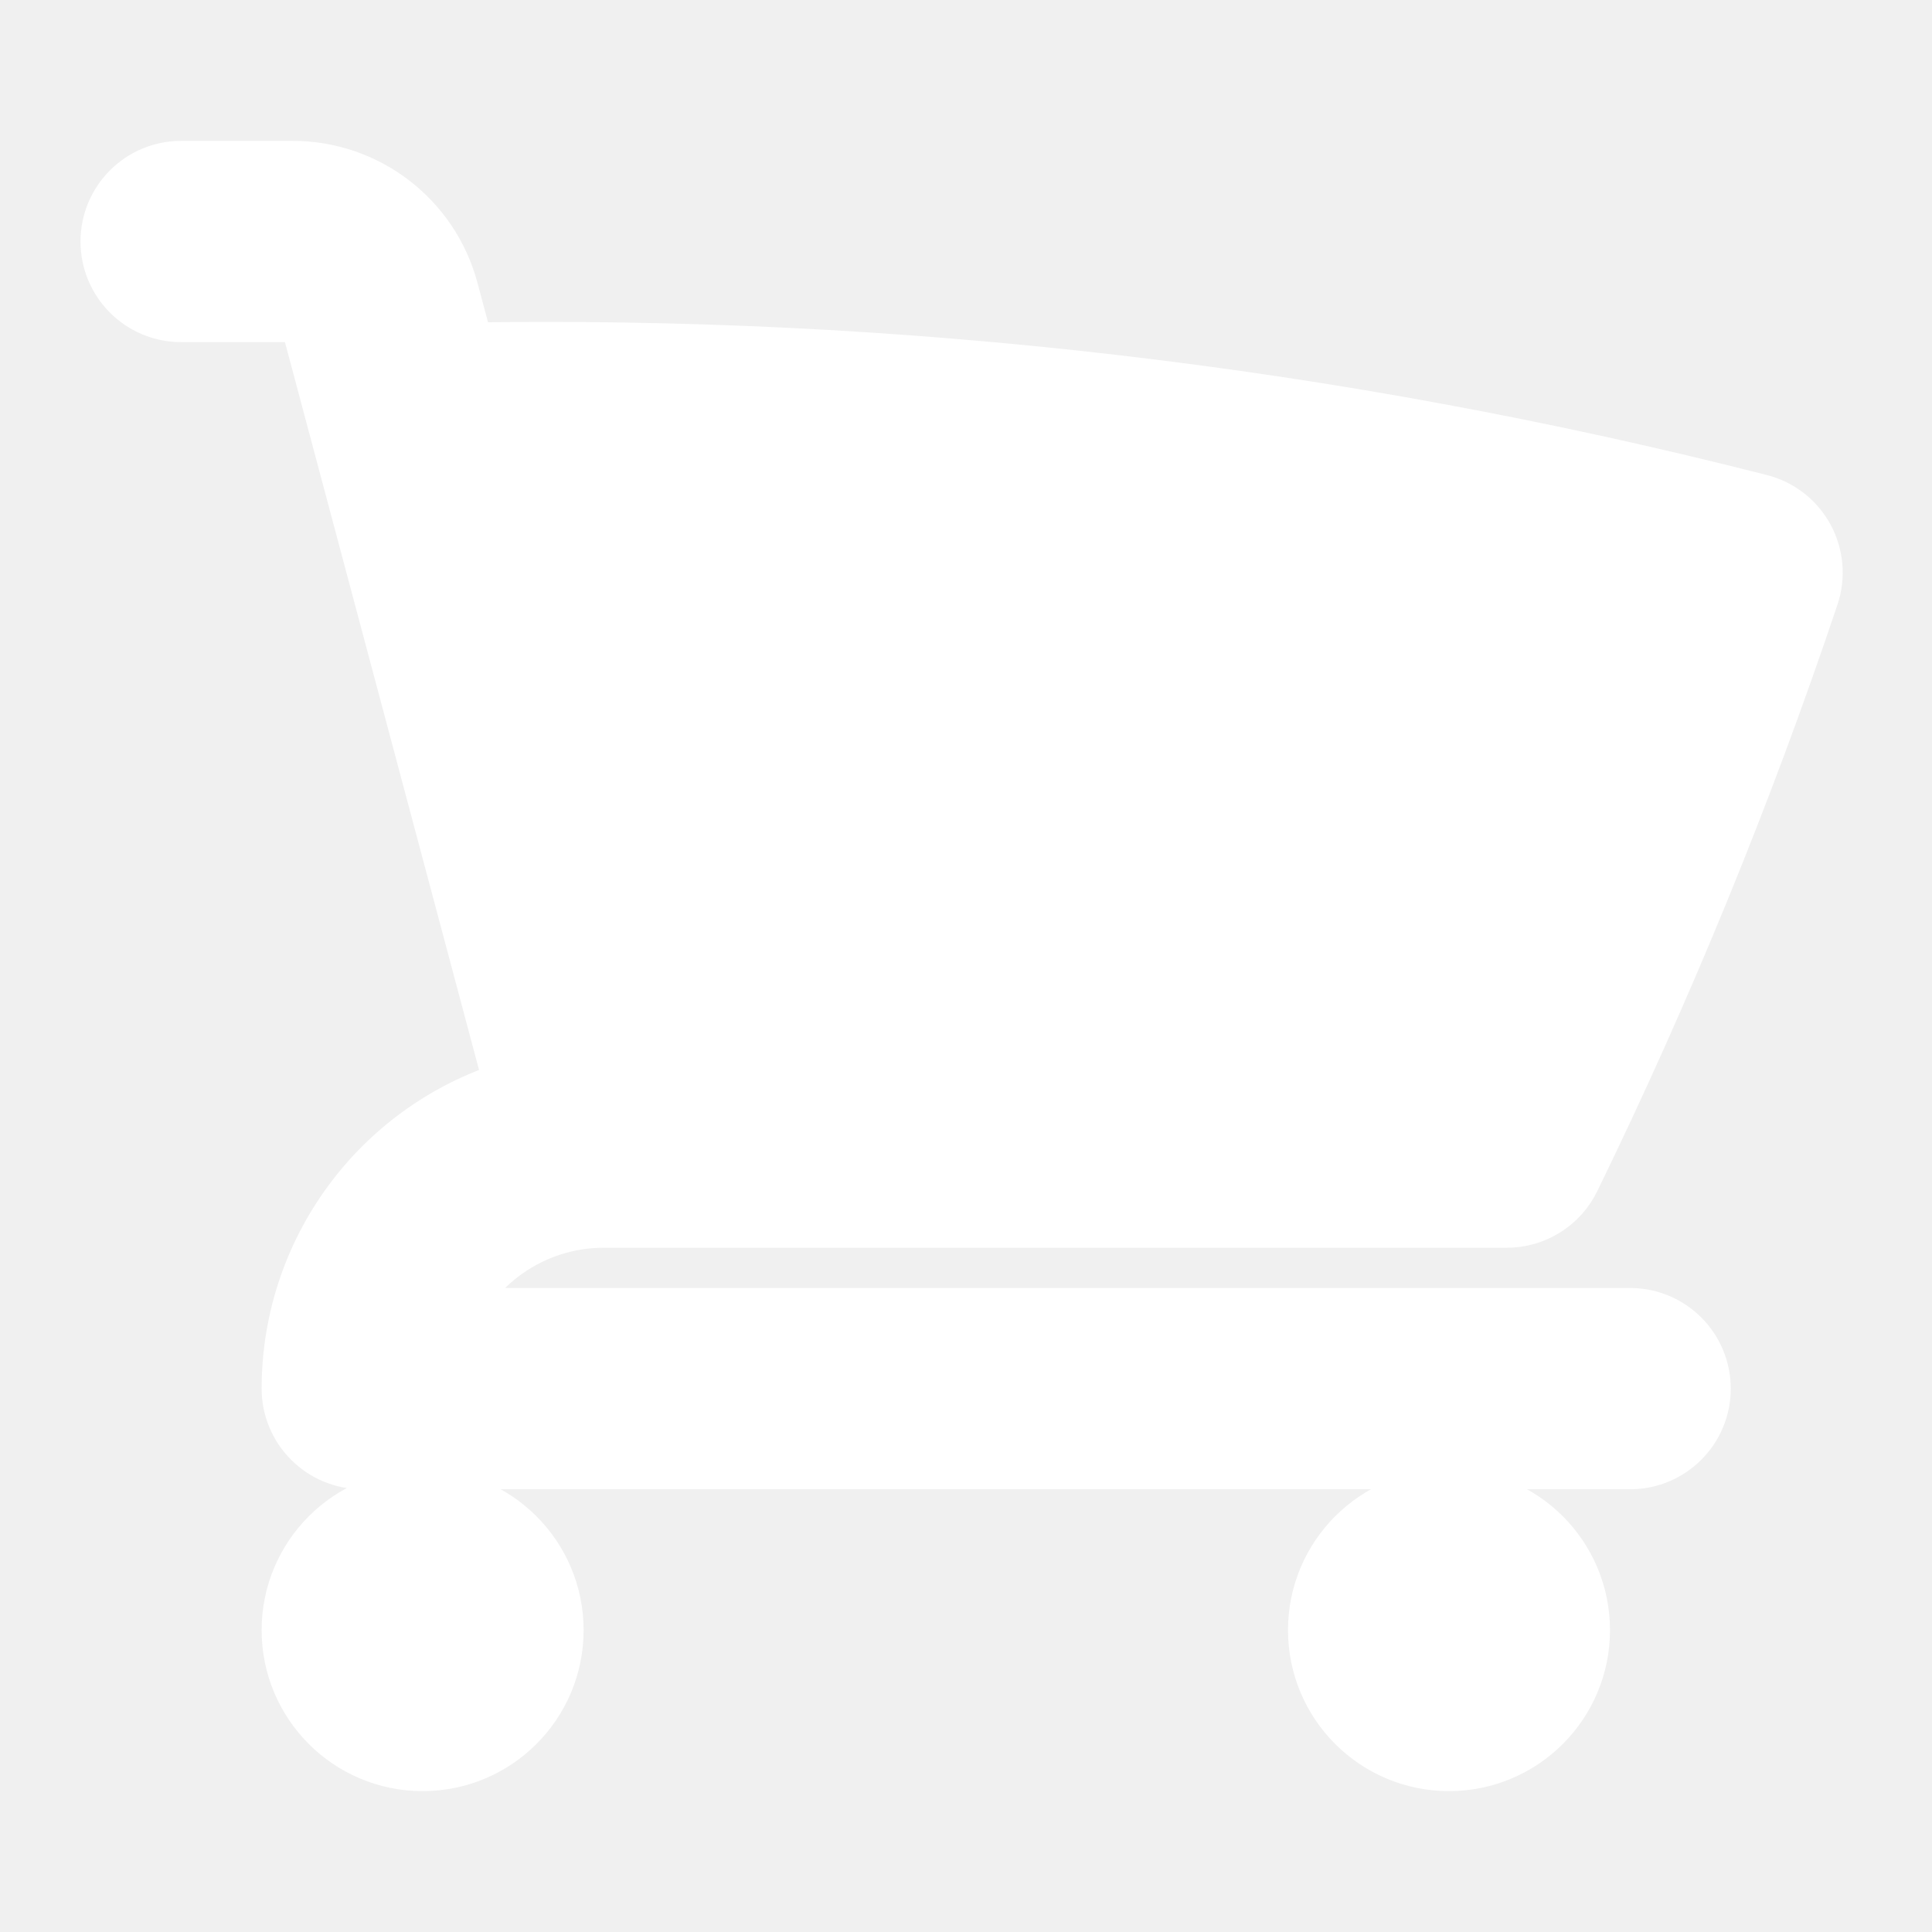
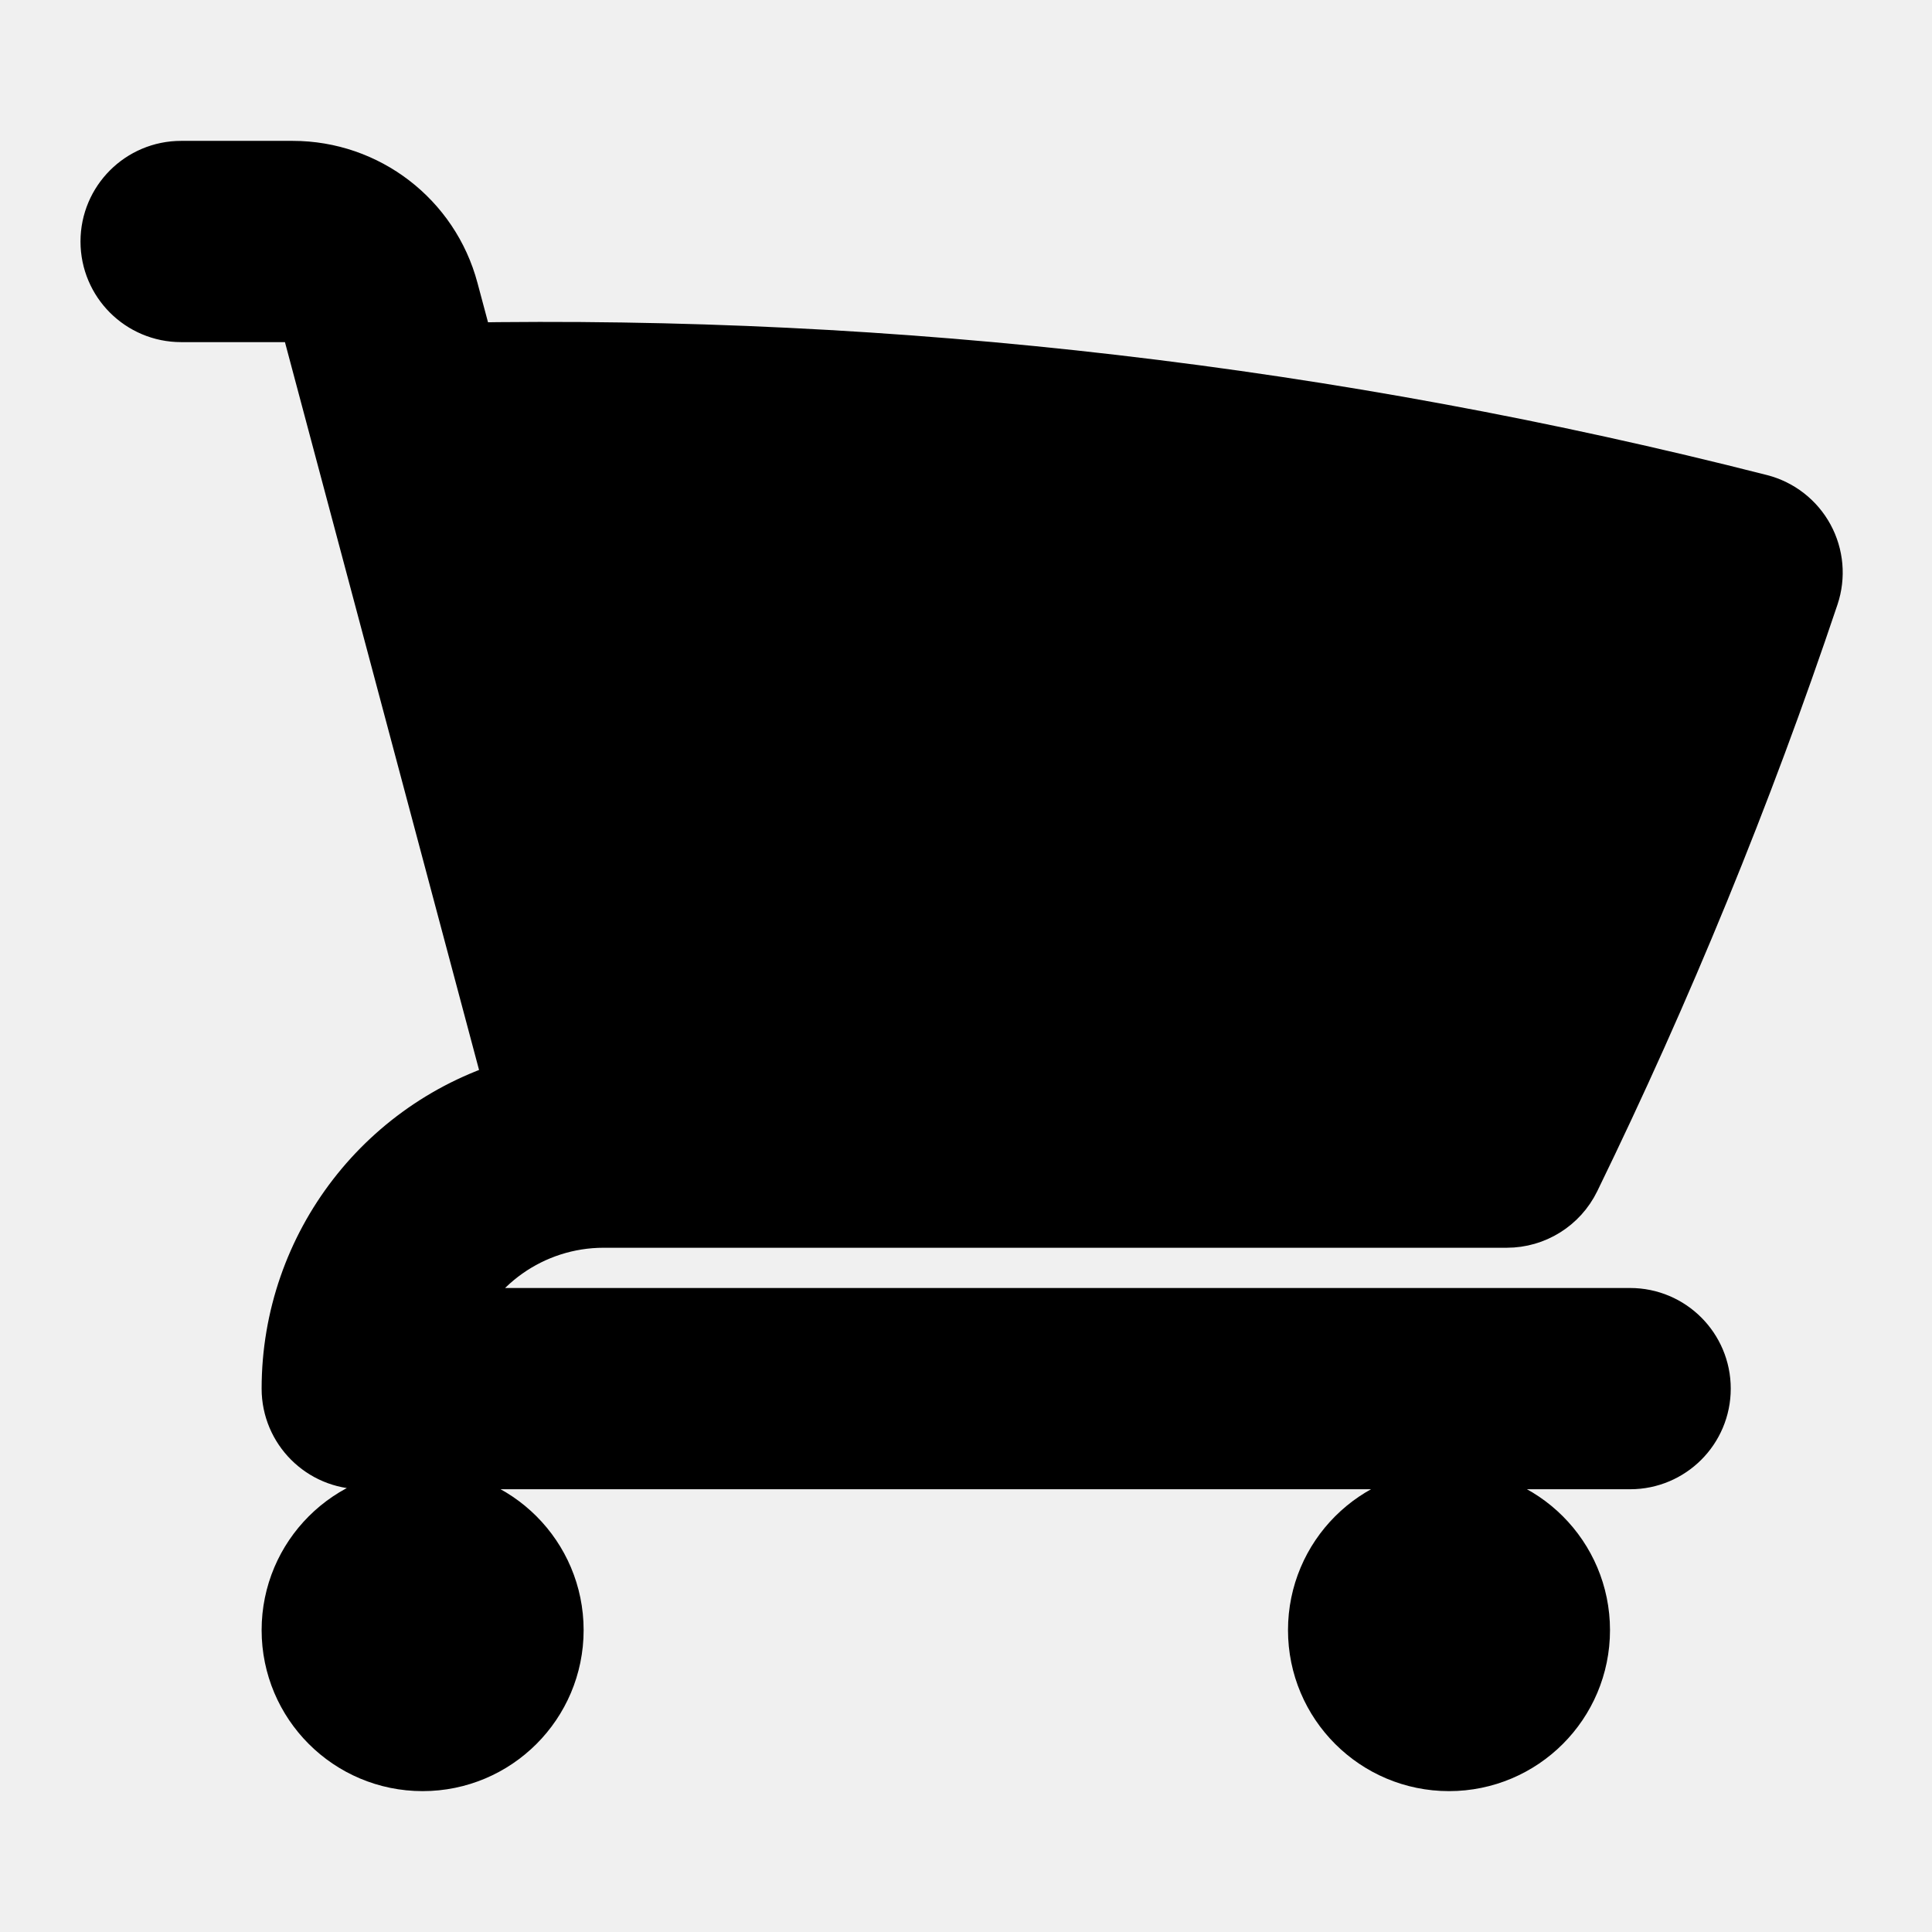
- <svg xmlns="http://www.w3.org/2000/svg" viewBox="0 0 24 24" stroke="white" fill="white" class="w-6 h-6">
+ <svg xmlns="http://www.w3.org/2000/svg" viewBox="0 0 24 24" stroke="black" fill="black" class="w-6 h-6">
  <path d="M2.25 2.25a.75.75 0 0 0 0 1.5h1.386c.17 0 .318.114.362.278l2.558 9.592a3.752 3.752 0 0 0-2.806 3.63c0 .414.336.75.75.75h15.75a.75.75 0 0 0 0-1.5H5.378A2.25 2.25 0 0 1 7.5 15h11.218a.75.75 0 0 0 .674-.421 60.358 60.358 0 0 0 2.96-7.228.75.75 0 0 0-.525-.965A60.864 60.864 0 0 0 5.68 4.509l-.232-.867A1.875 1.875 0 0 0 3.636 2.25H2.25ZM3.75 20.25a1.5 1.5 0 1 1 3 0 1.5 1.5 0 0 1-3 0ZM16.5 20.25a1.5 1.5 0 1 1 3 0 1.5 1.5 0 0 1-3 0Z" />
</svg>
